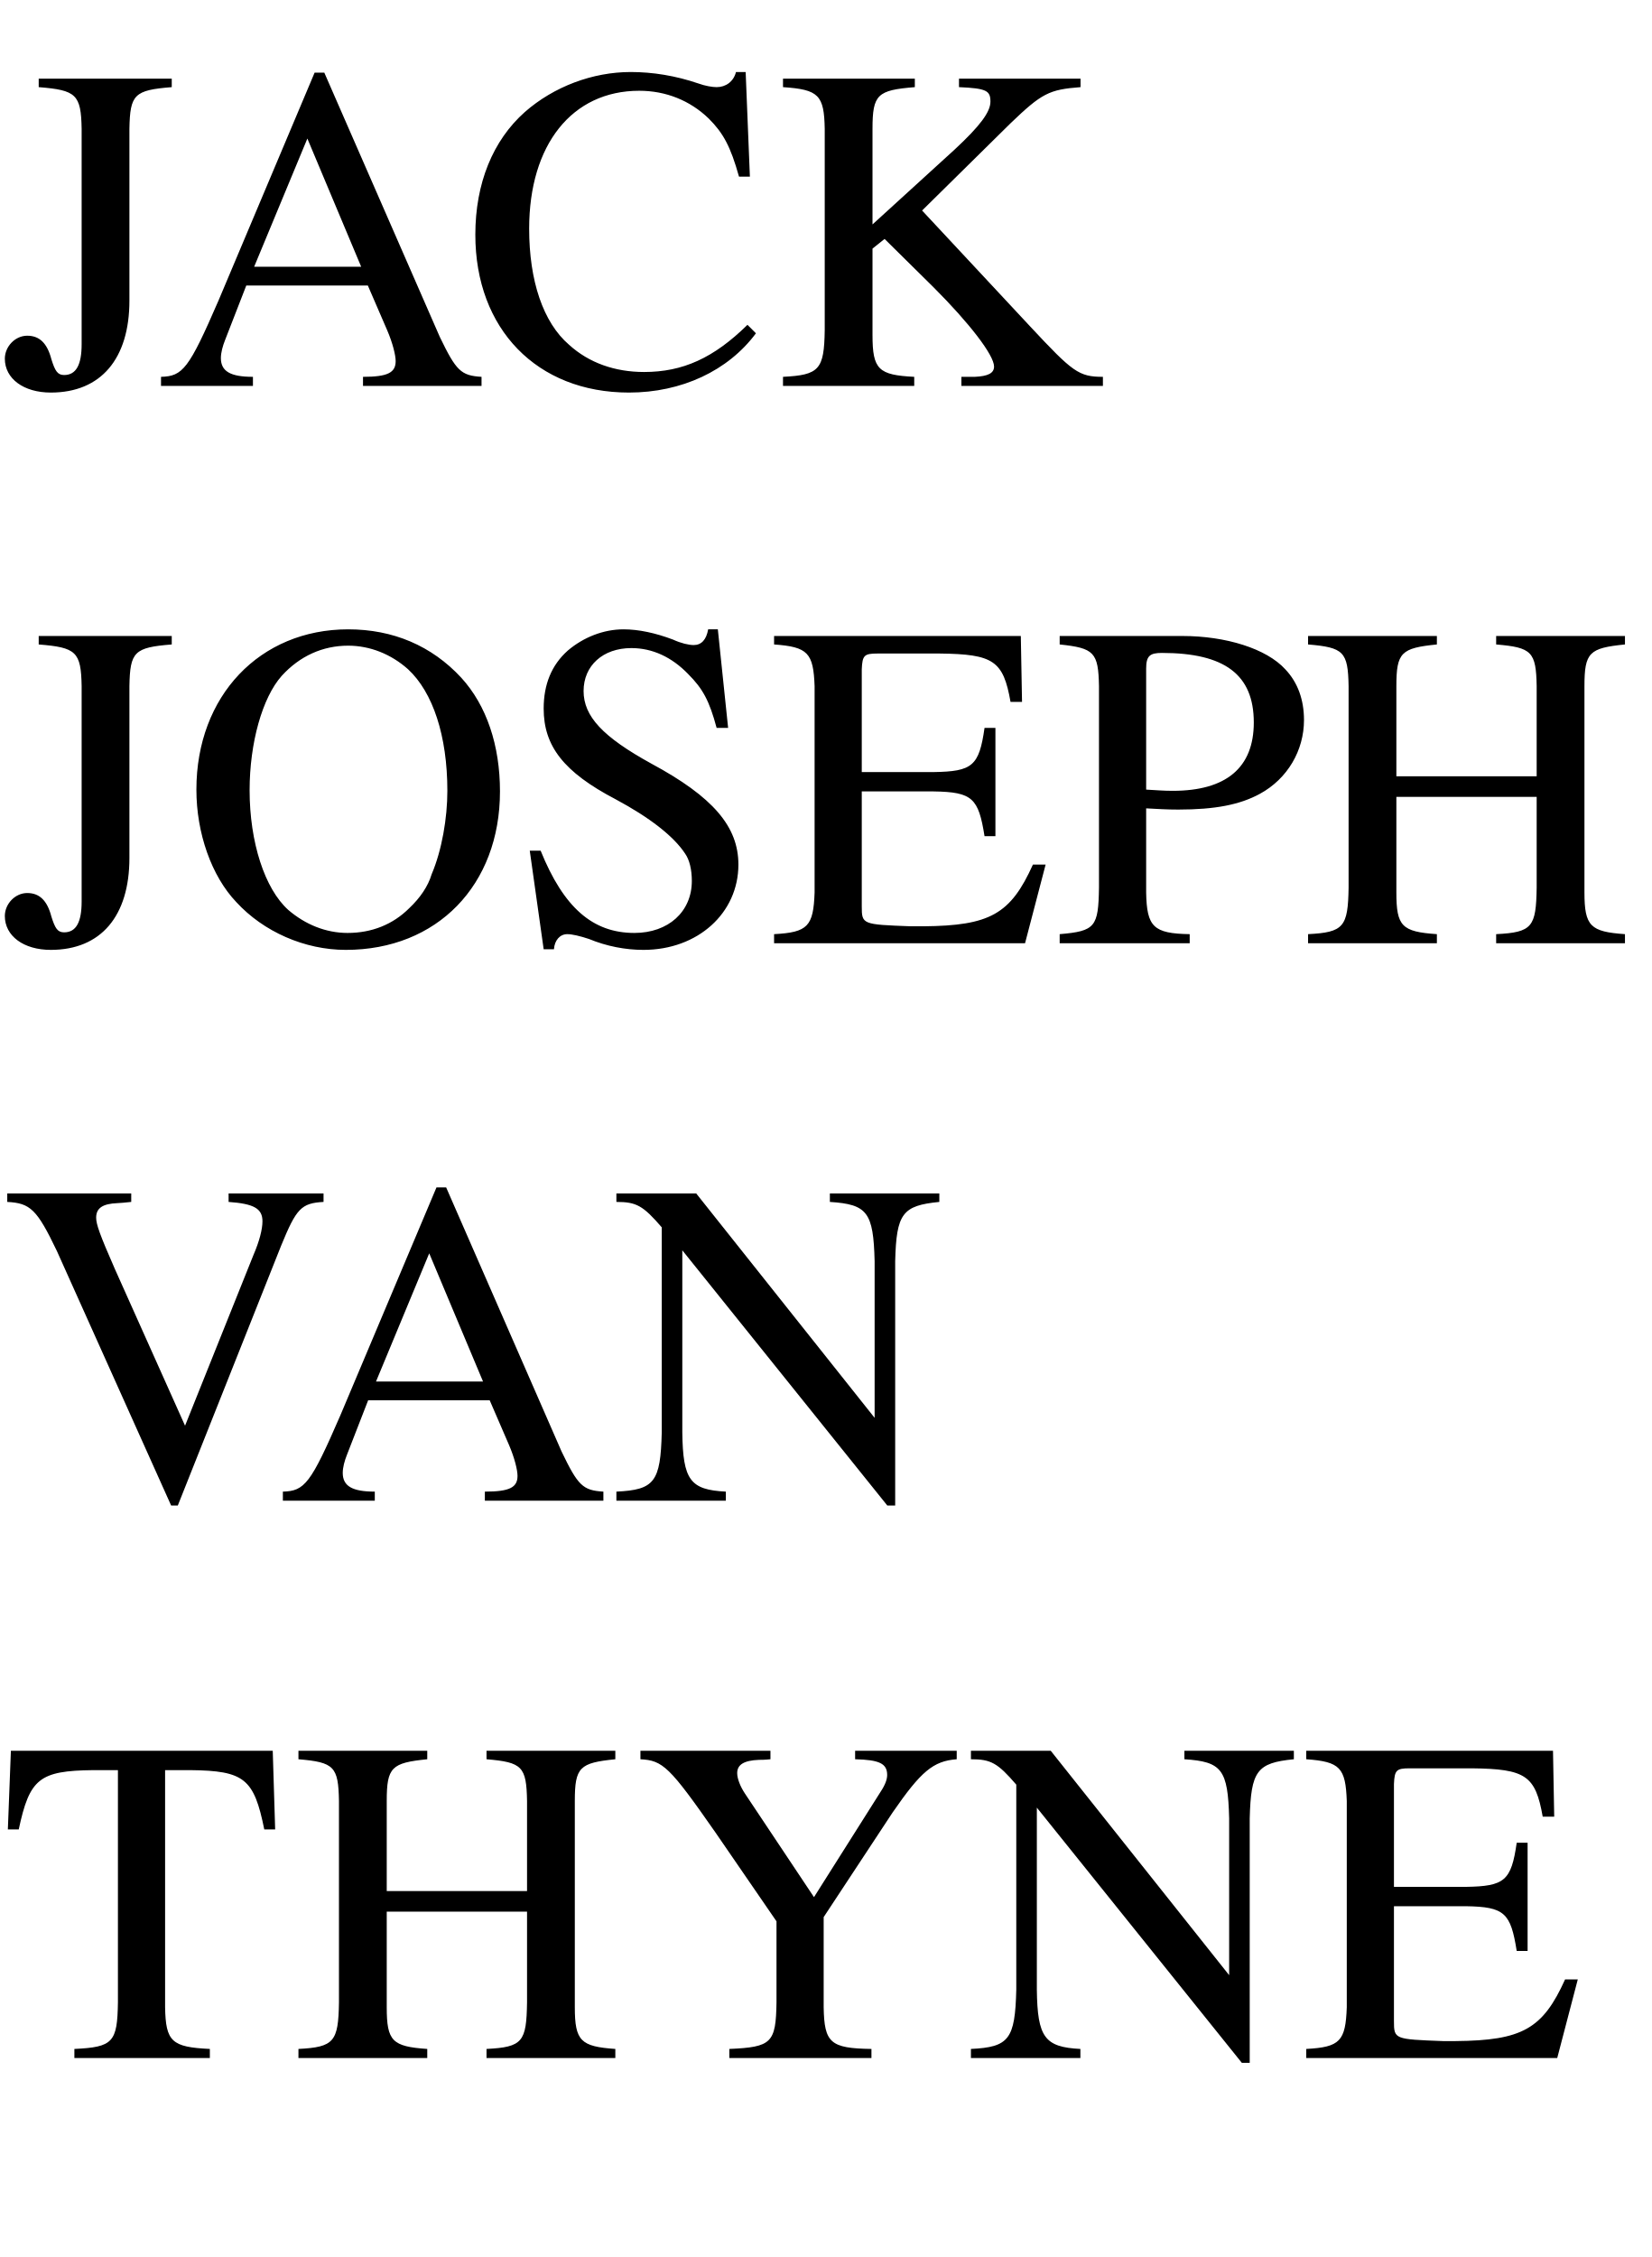
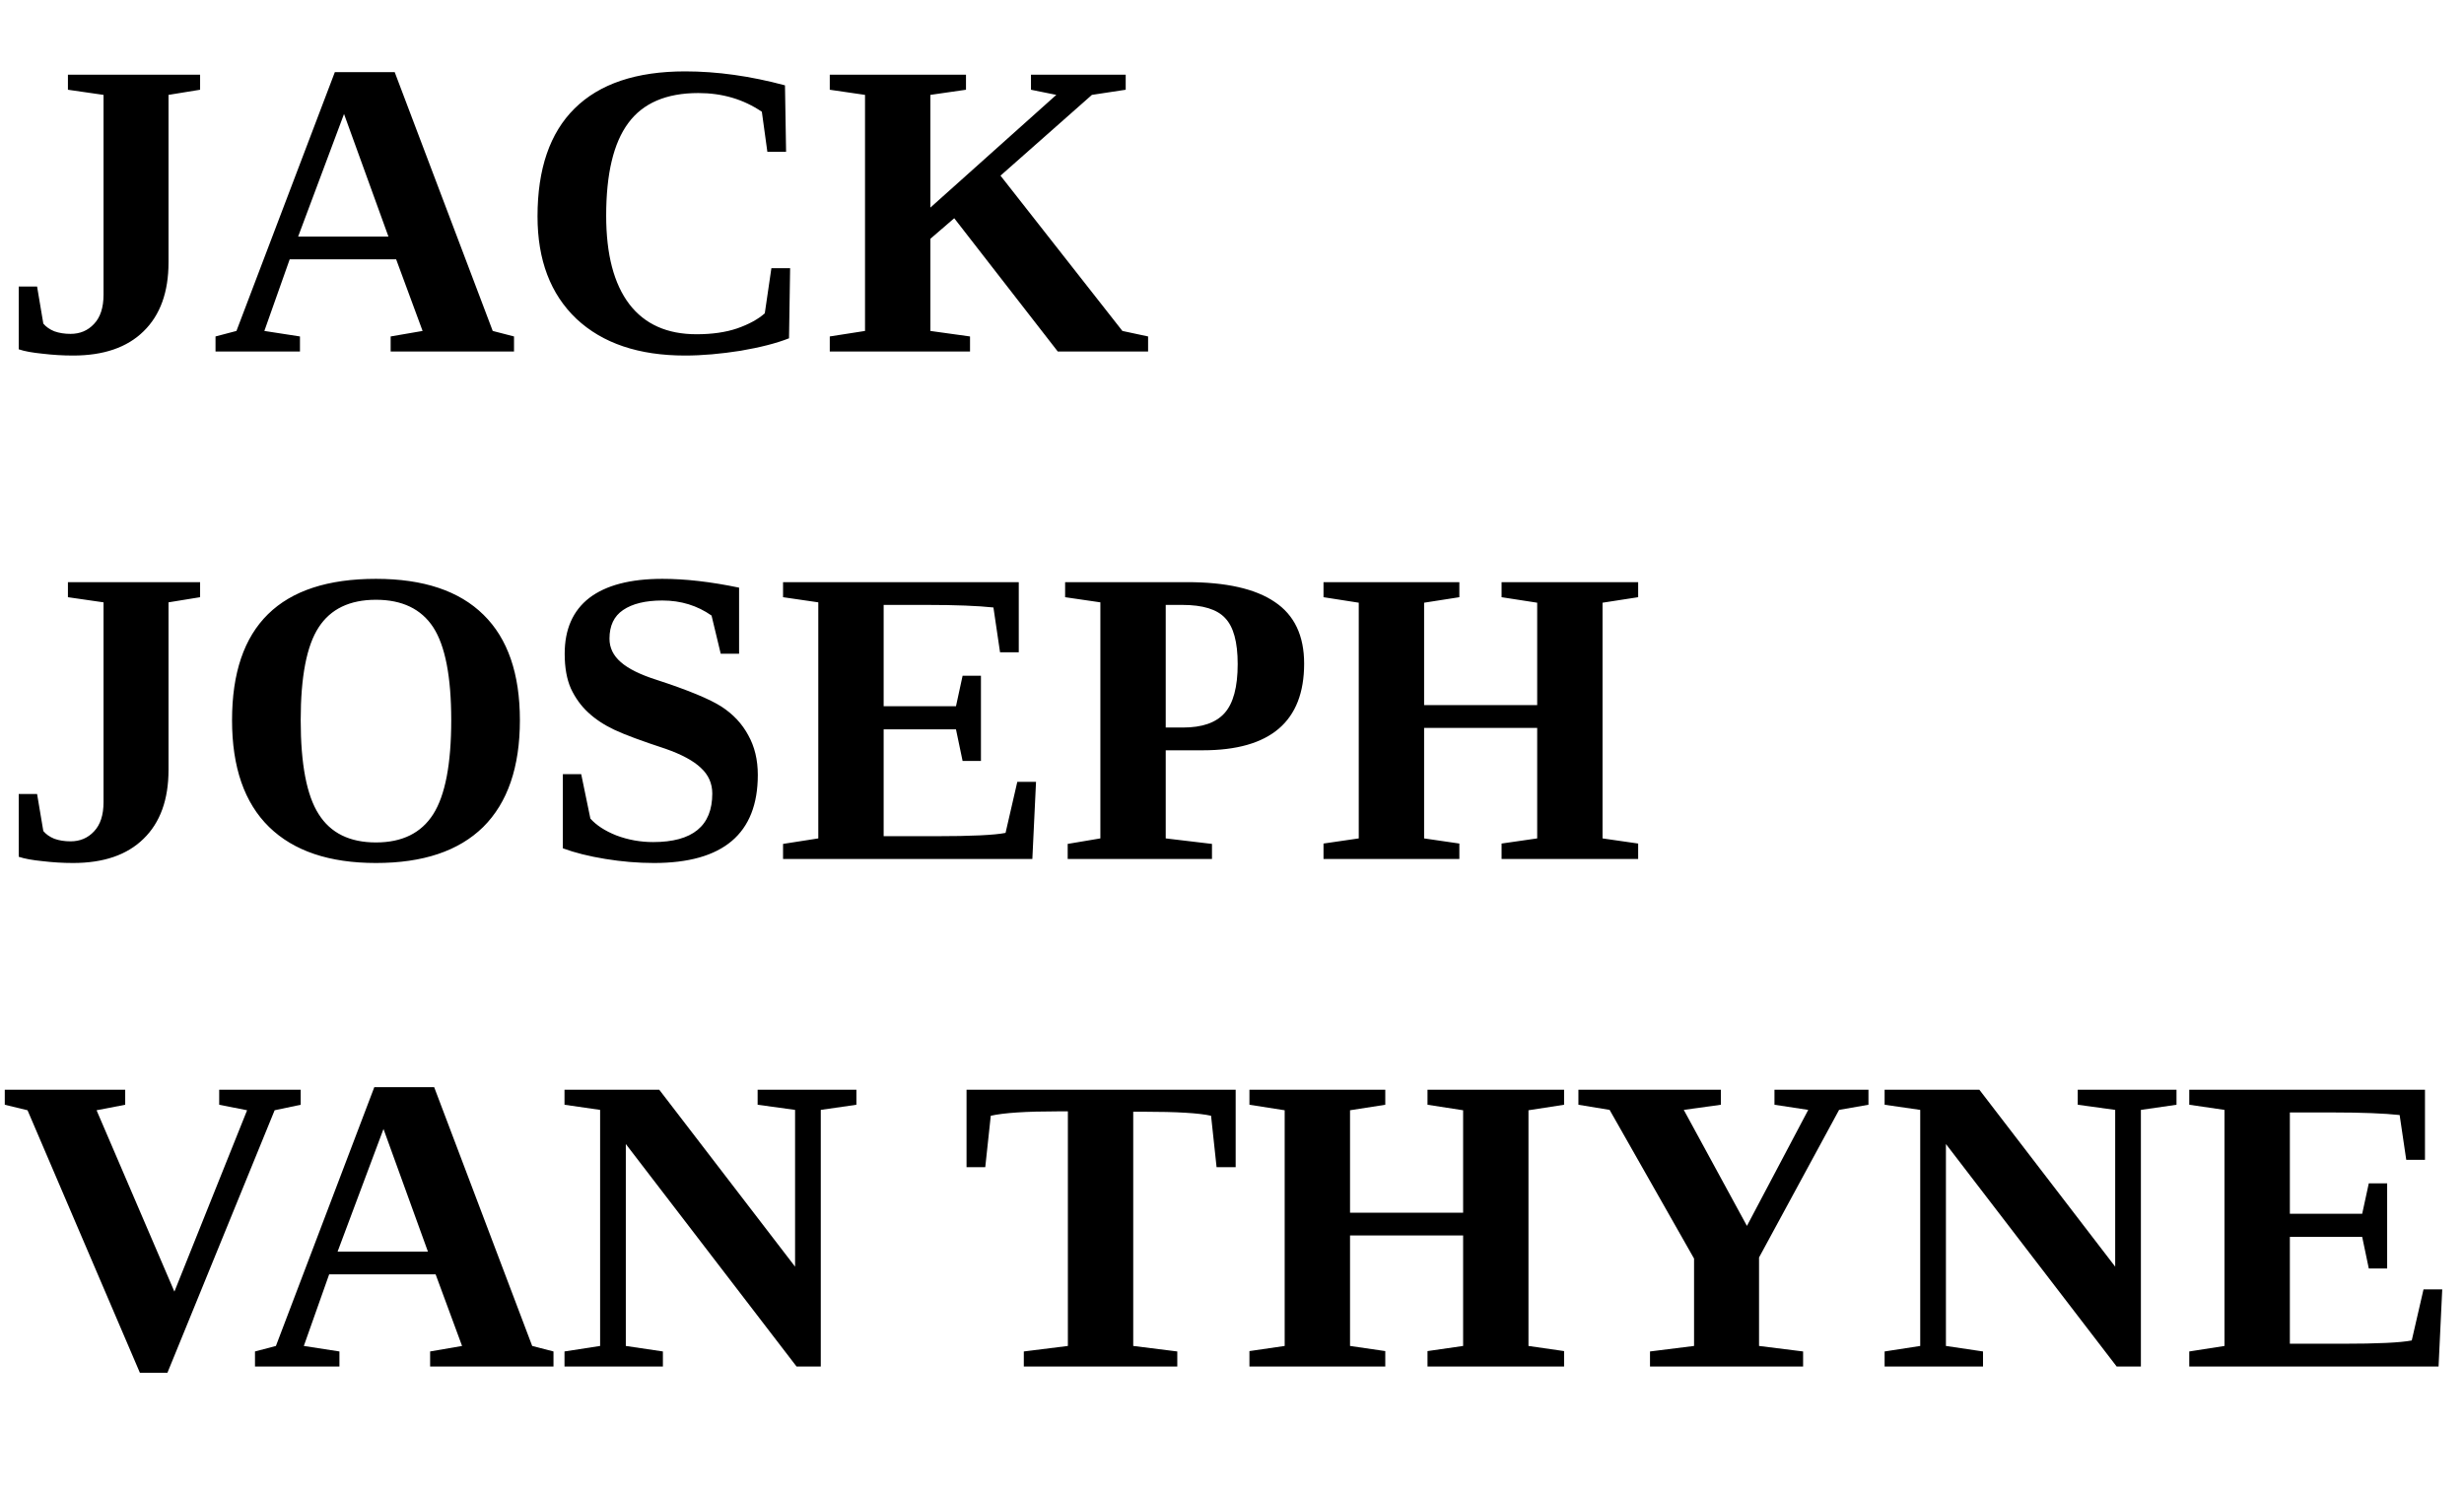
- <svg xmlns="http://www.w3.org/2000/svg" id="Layer_1" data-name="Layer 1" viewBox="0 0 42.68 58.31">
+ <svg xmlns="http://www.w3.org/2000/svg" id="Layer_1" data-name="Layer 1" viewBox="0 0 104.86 63.68">
  <defs>
    <style>
      .cls-1 {
-         font-family: Times-Roman, Times;
-         font-size: 12px;
+         letter-spacing: -.13em;
      }

      .cls-2 {
-         letter-spacing: -.13em;
+         letter-spacing: -.02em;
+       }
+ 
+       .cls-3 {
+         font-family: TimesNewRomanPS-BoldMT, 'Times New Roman';
+         font-size: 18px;
+         font-weight: 700;
      }
    </style>
  </defs>
-   <text class="cls-1" transform="translate(0 9.97)">
+   <text class="cls-3" transform="translate(0 14.96)">
    <tspan x="0" y="0">JACK</tspan>
-     <tspan x="0" y="14.4">JOSEPH</tspan>
-     <tspan class="cls-2" x="0" y="28.8">V</tspan>
-     <tspan x="7.12" y="28.8">AN</tspan>
-     <tspan x="0" y="43.2">THYNE</tspan>
+     <tspan x="0" y="21.6">JOSEPH</tspan>
+     <tspan class="cls-1" x="0" y="43.2">V</tspan>
+     <tspan x="10.68" y="43.2">AN</tspan>
+     <tspan class="cls-2" x="36.68" y="43.2"> </tspan>
+     <tspan x="40.85" y="43.2">THYNE</tspan>
  </text>
</svg>
